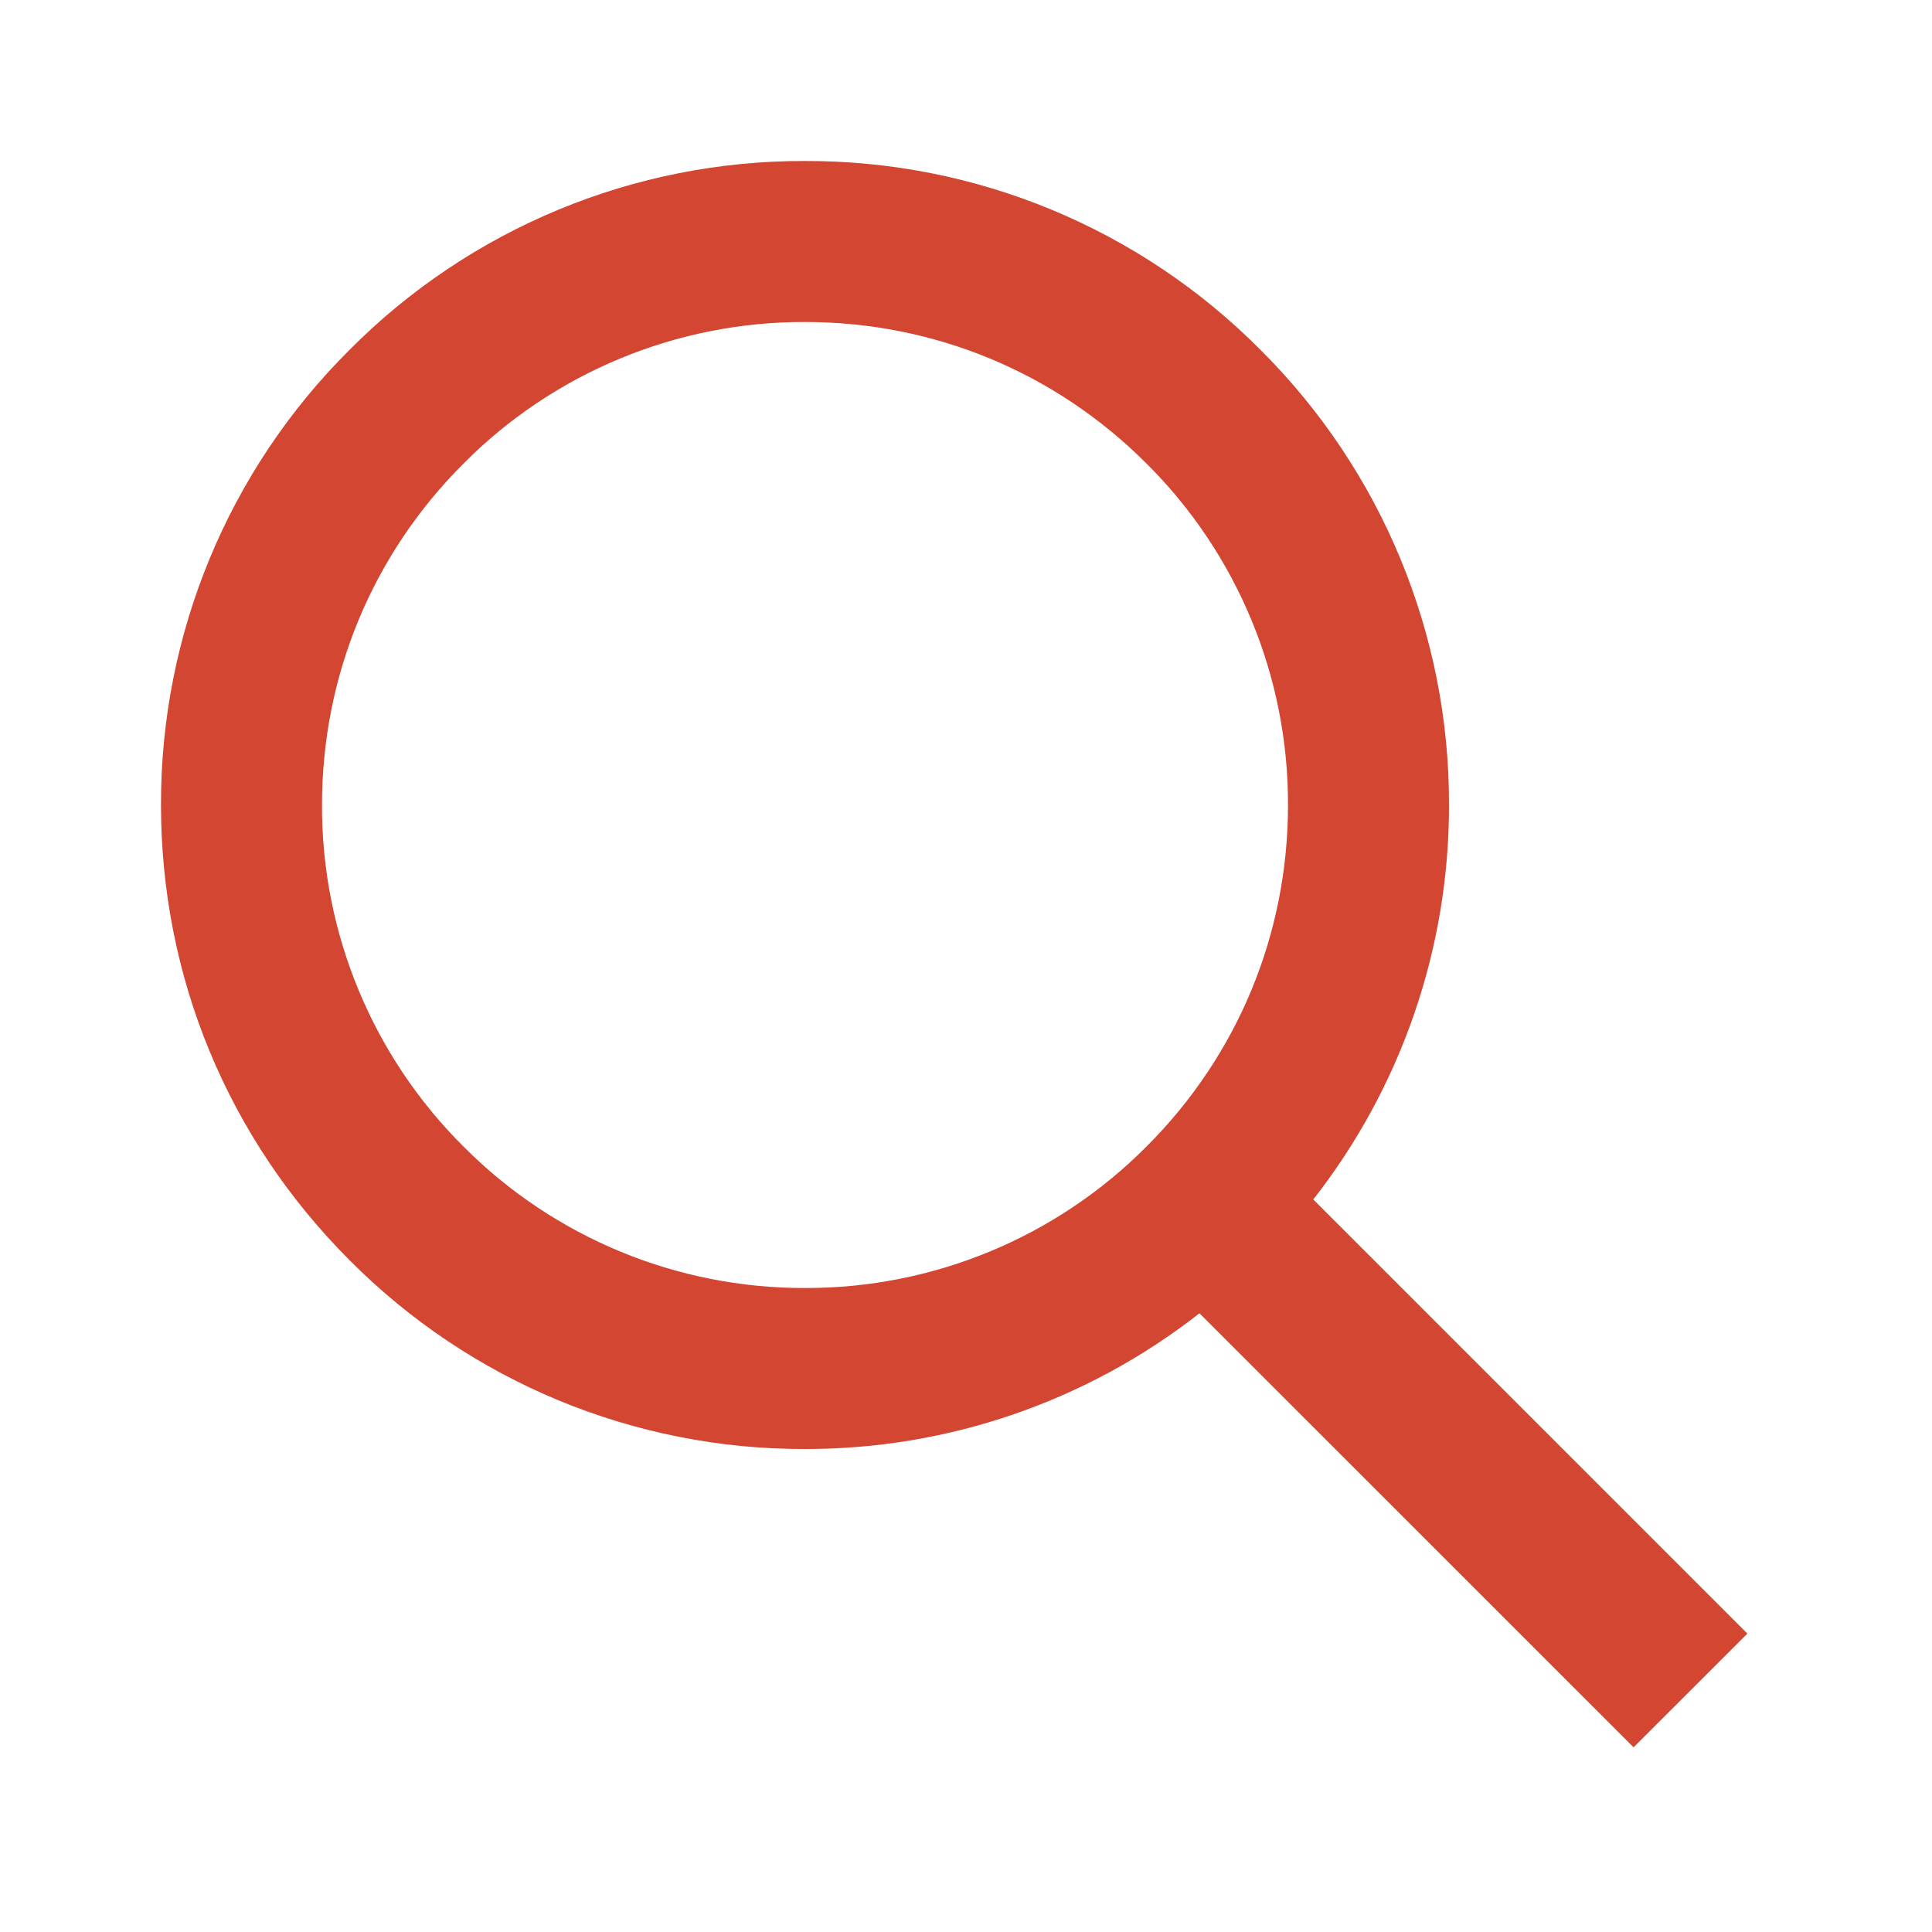
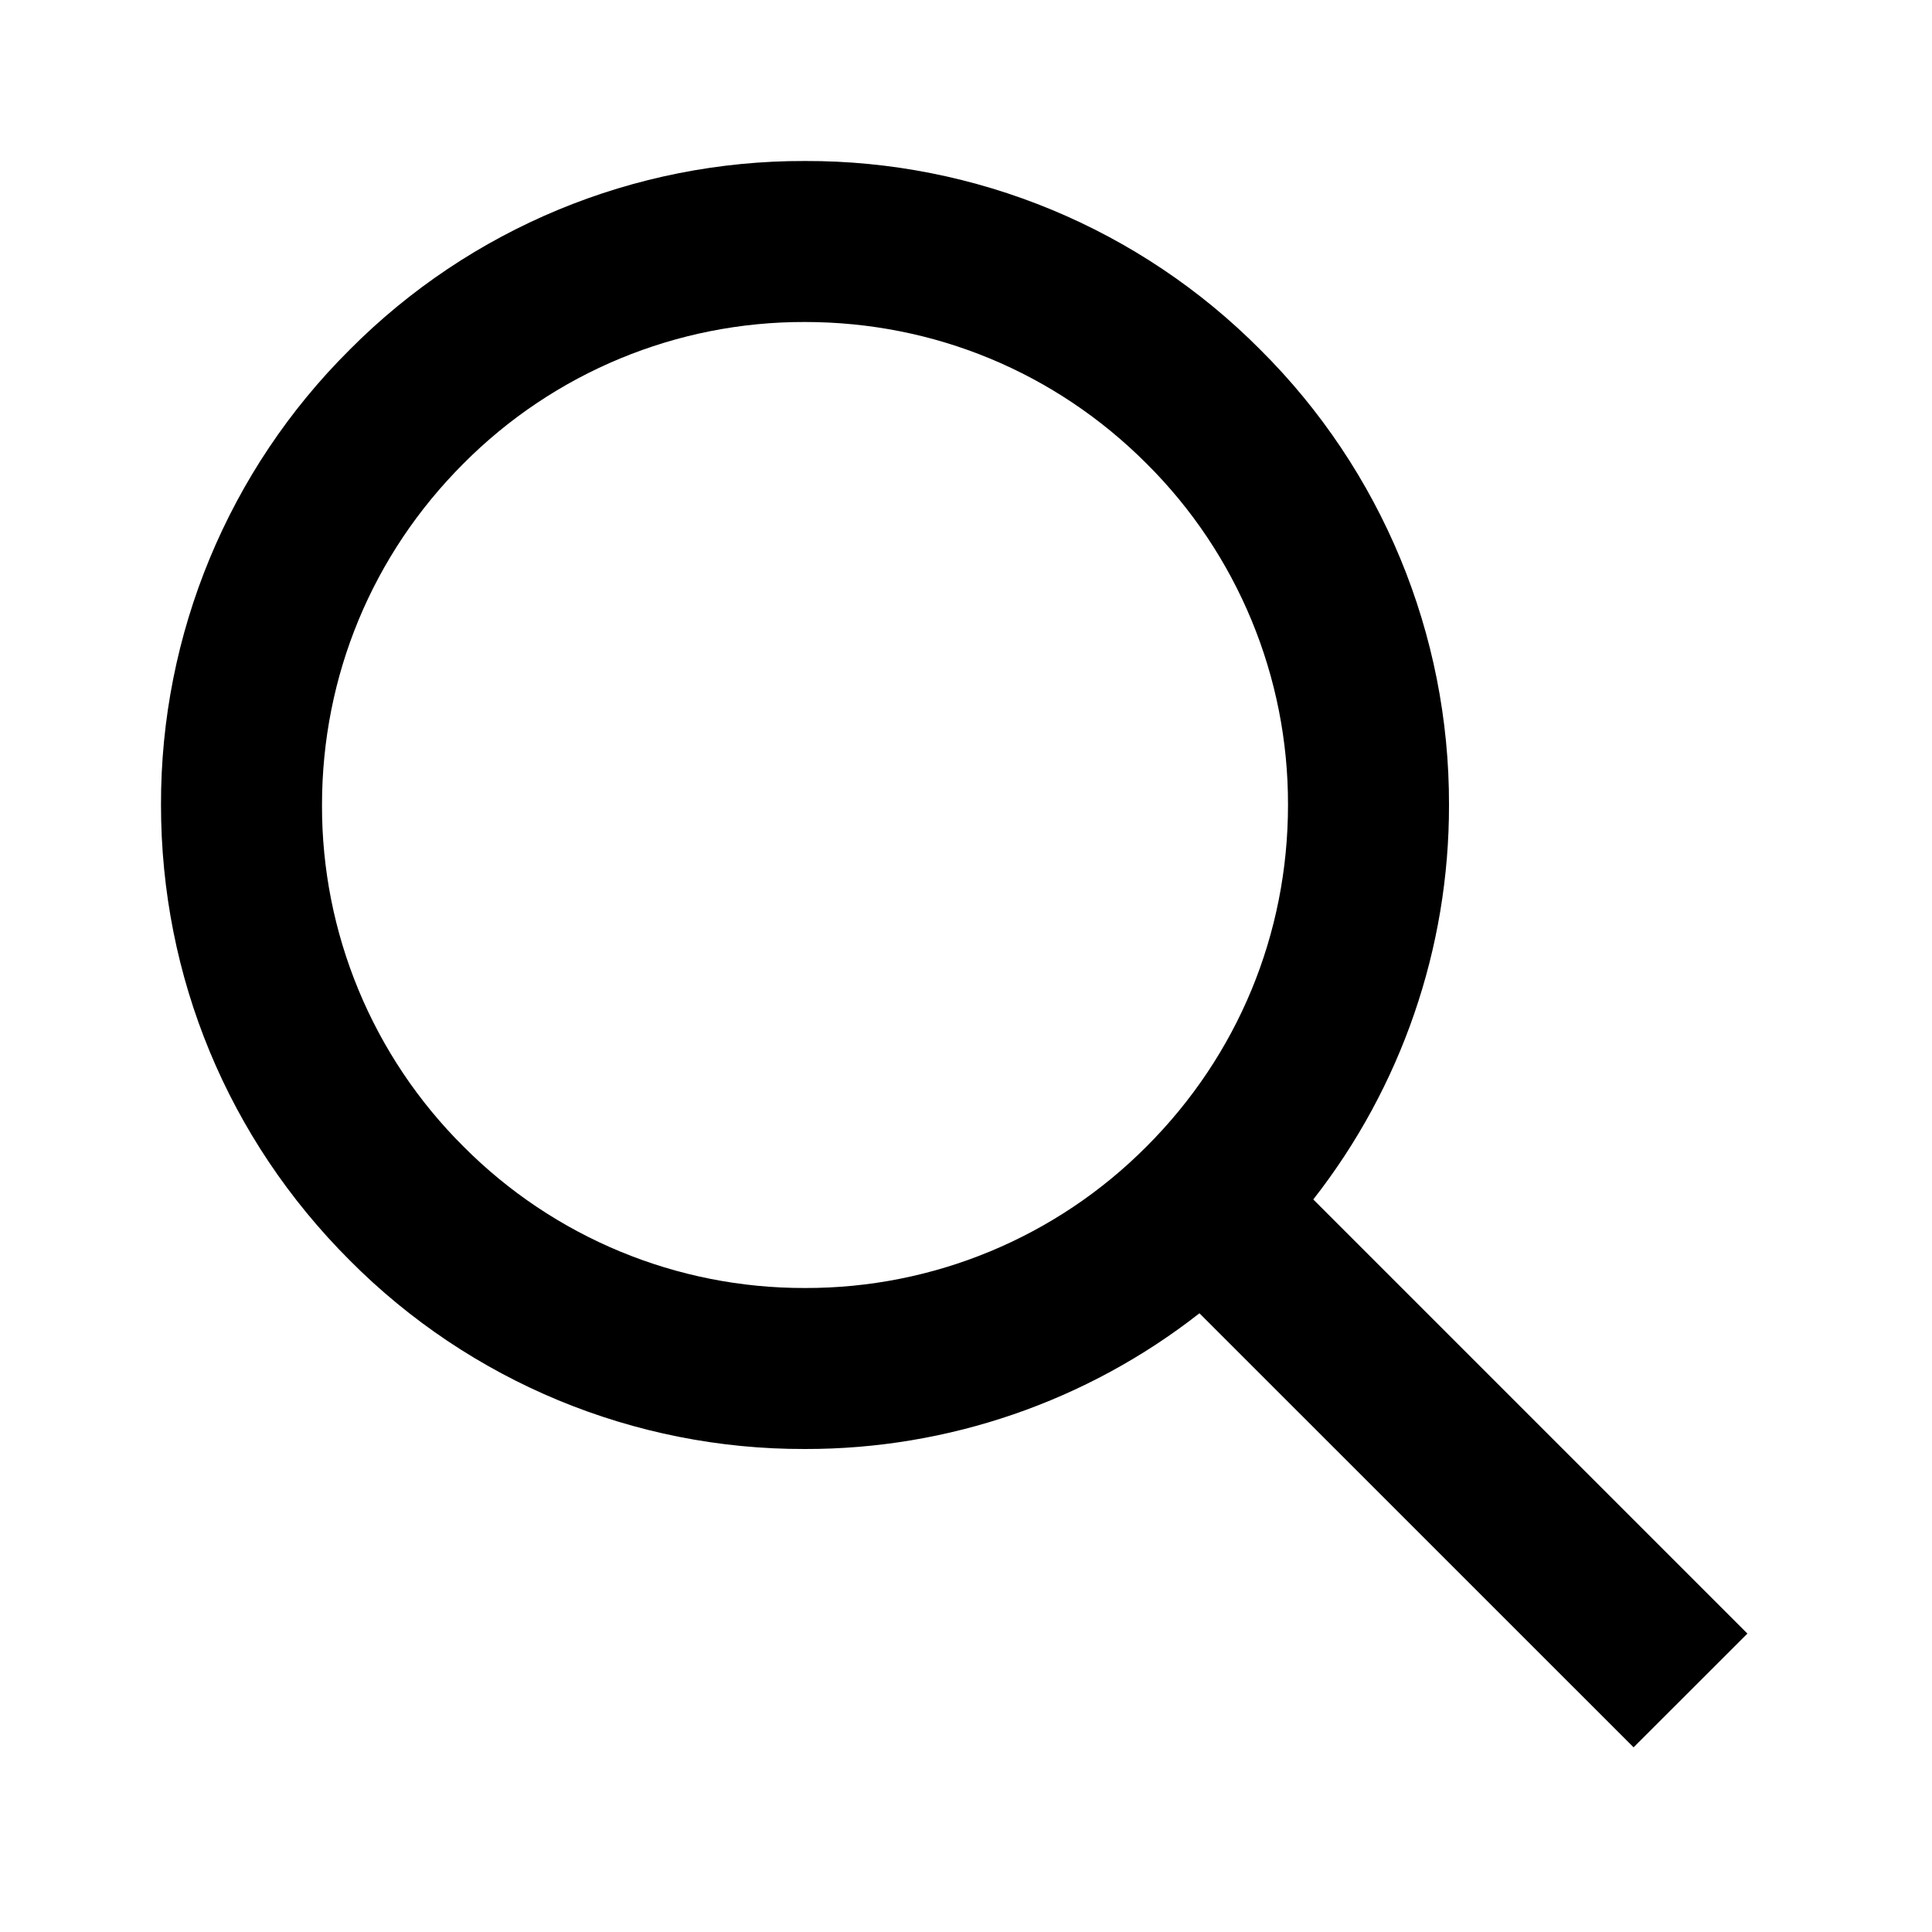
<svg xmlns="http://www.w3.org/2000/svg" width="24" height="24" viewBox="0 0 24 24">
-   <path d="M21.707 20.293L16.314 14.9A7.928 7.928 0 0 0 18 10a7.945 7.945 0 0 0-2.344-5.656A7.94 7.94 0 0 0 10 2a7.94 7.94 0 0 0-5.656 2.344A7.945 7.945 0 0 0 2 10c0 2.137.833 4.146 2.344 5.656A7.94 7.94 0 0 0 10 18a7.922 7.922 0 0 0 4.9-1.686l5.393 5.392 1.414-1.413zM10 16a5.959 5.959 0 0 1-4.242-1.757A5.958 5.958 0 0 1 4 10c0-1.602.624-3.109 1.758-4.242A5.956 5.956 0 0 1 10 4c1.603 0 3.109.624 4.242 1.758A5.957 5.957 0 0 1 16 10c0 1.603-.624 3.11-1.758 4.243A5.959 5.959 0 0 1 10 16z" fill="#D24632" />
+   <path d="M21.707 20.293L16.314 14.9A7.928 7.928 0 0 0 18 10a7.945 7.945 0 0 0-2.344-5.656A7.94 7.94 0 0 0 10 2a7.94 7.94 0 0 0-5.656 2.344A7.945 7.945 0 0 0 2 10c0 2.137.833 4.146 2.344 5.656A7.94 7.94 0 0 0 10 18a7.922 7.922 0 0 0 4.9-1.686l5.393 5.392 1.414-1.413zM10 16a5.959 5.959 0 0 1-4.242-1.757A5.958 5.958 0 0 1 4 10c0-1.602.624-3.109 1.758-4.242A5.956 5.956 0 0 1 10 4c1.603 0 3.109.624 4.242 1.758A5.957 5.957 0 0 1 16 10c0 1.603-.624 3.11-1.758 4.243A5.959 5.959 0 0 1 10 16z" fill="FF424A" />
</svg>
